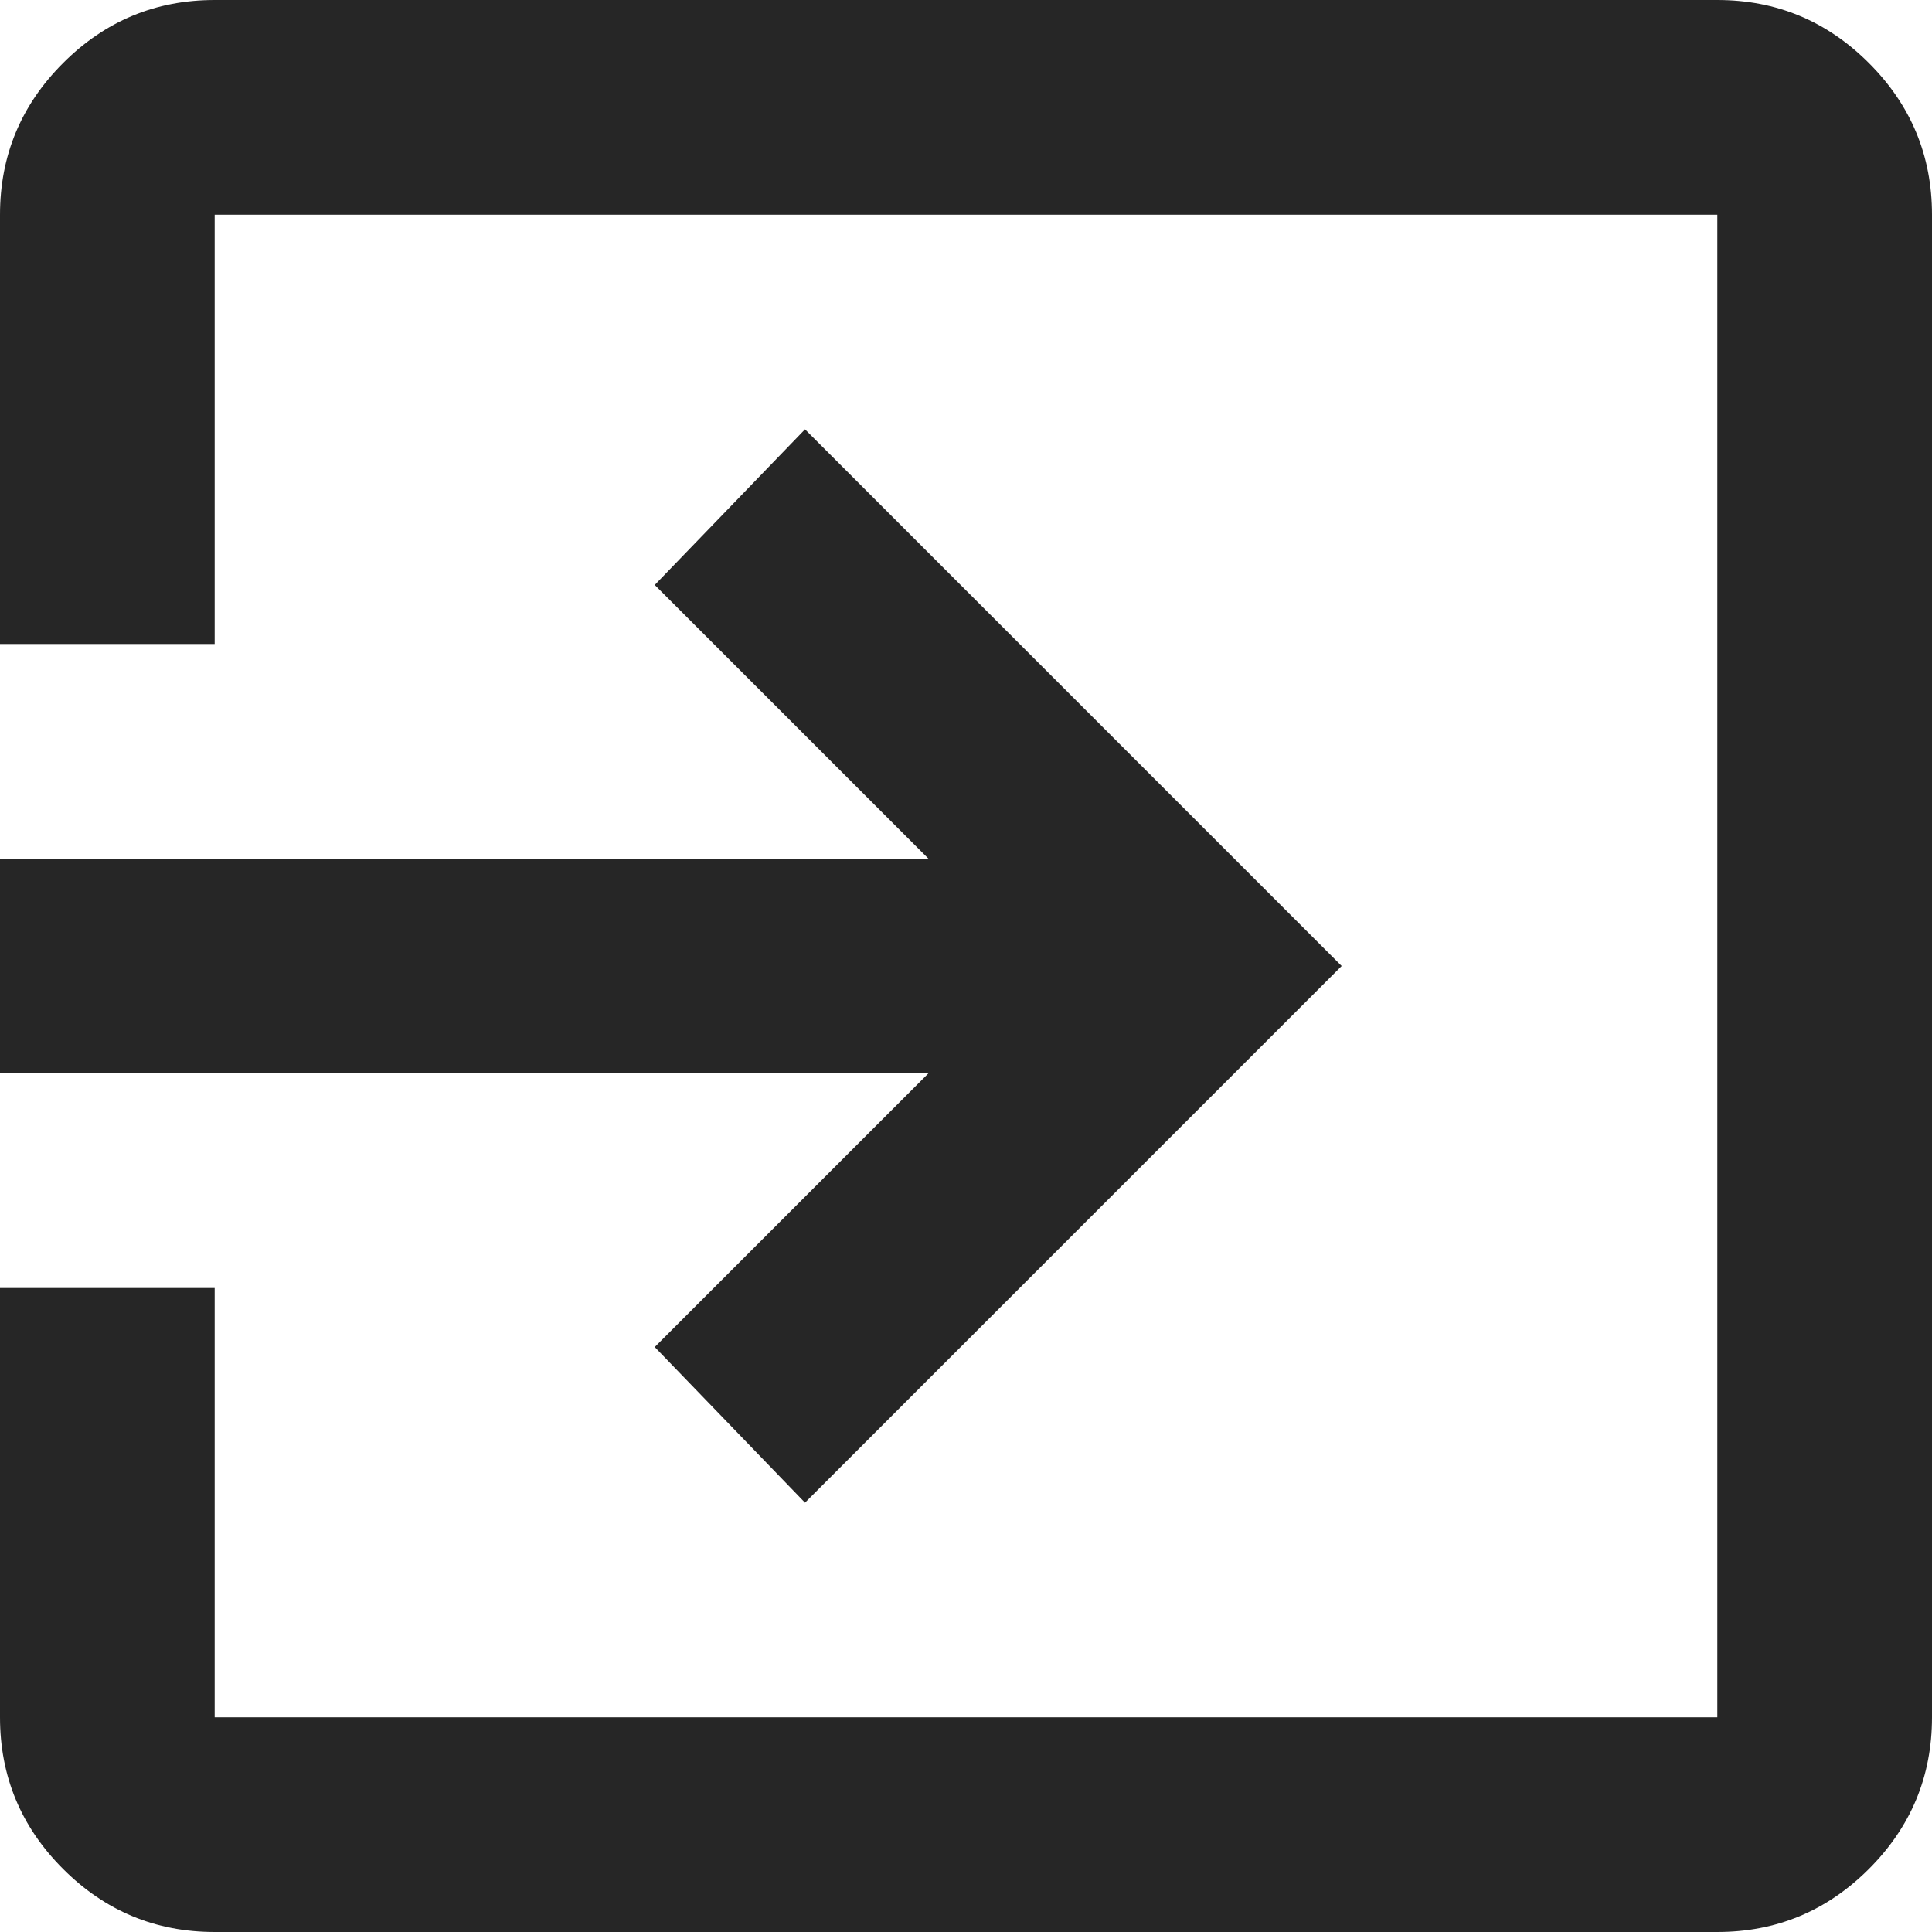
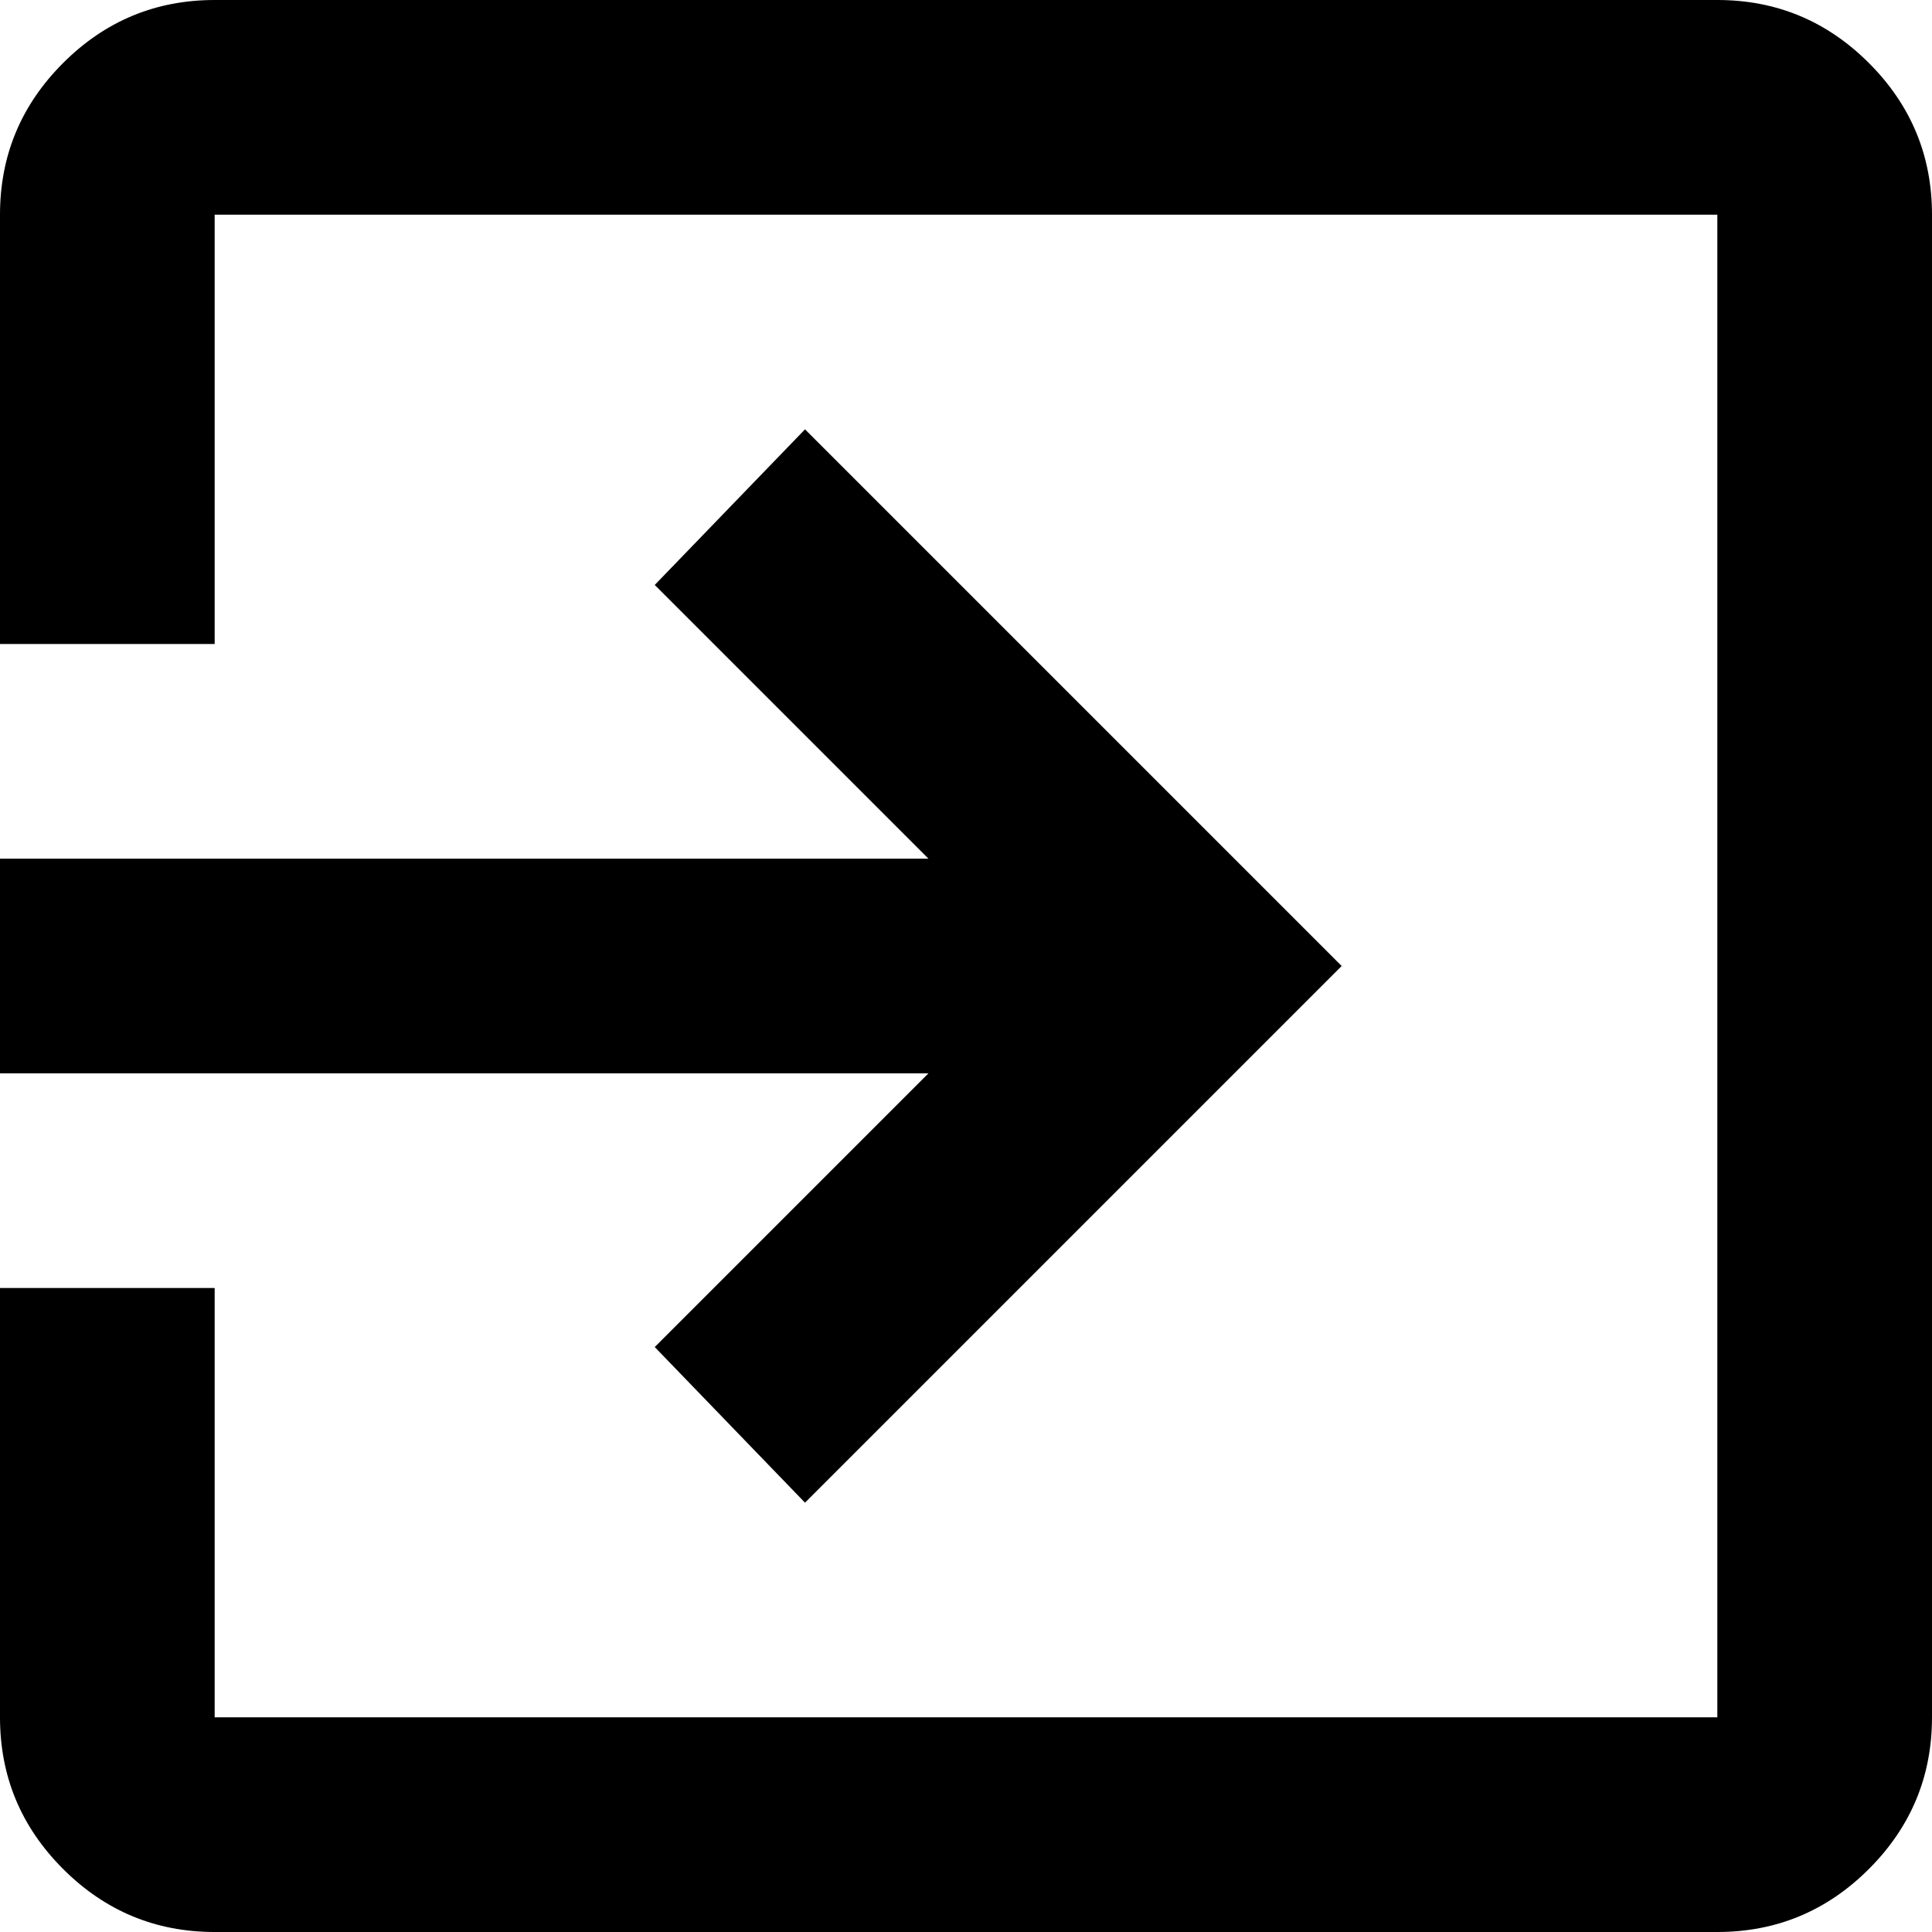
- <svg viewBox="120 -840 720 720" width="24px" height="24px" fill="#262626" aria-label="exit to app">
+ <svg viewBox="120 -840 720 720" width="24px" height="24px" fill="currentColor" aria-label="exit to app">
  <path d="M200-120q-33 0-56.5-23.5T120-200v-160h80v160h560v-560H200v160h-80v-160q0-33 23.5-56.5T200-840h560q33 0 56.5 23.5T840-760v560q0 33-23.5 56.5T760-120H200Zm220-160-56-58 102-102H120v-80h346L364-622l56-58 200 200-200 200Z">
  </path>
</svg>
